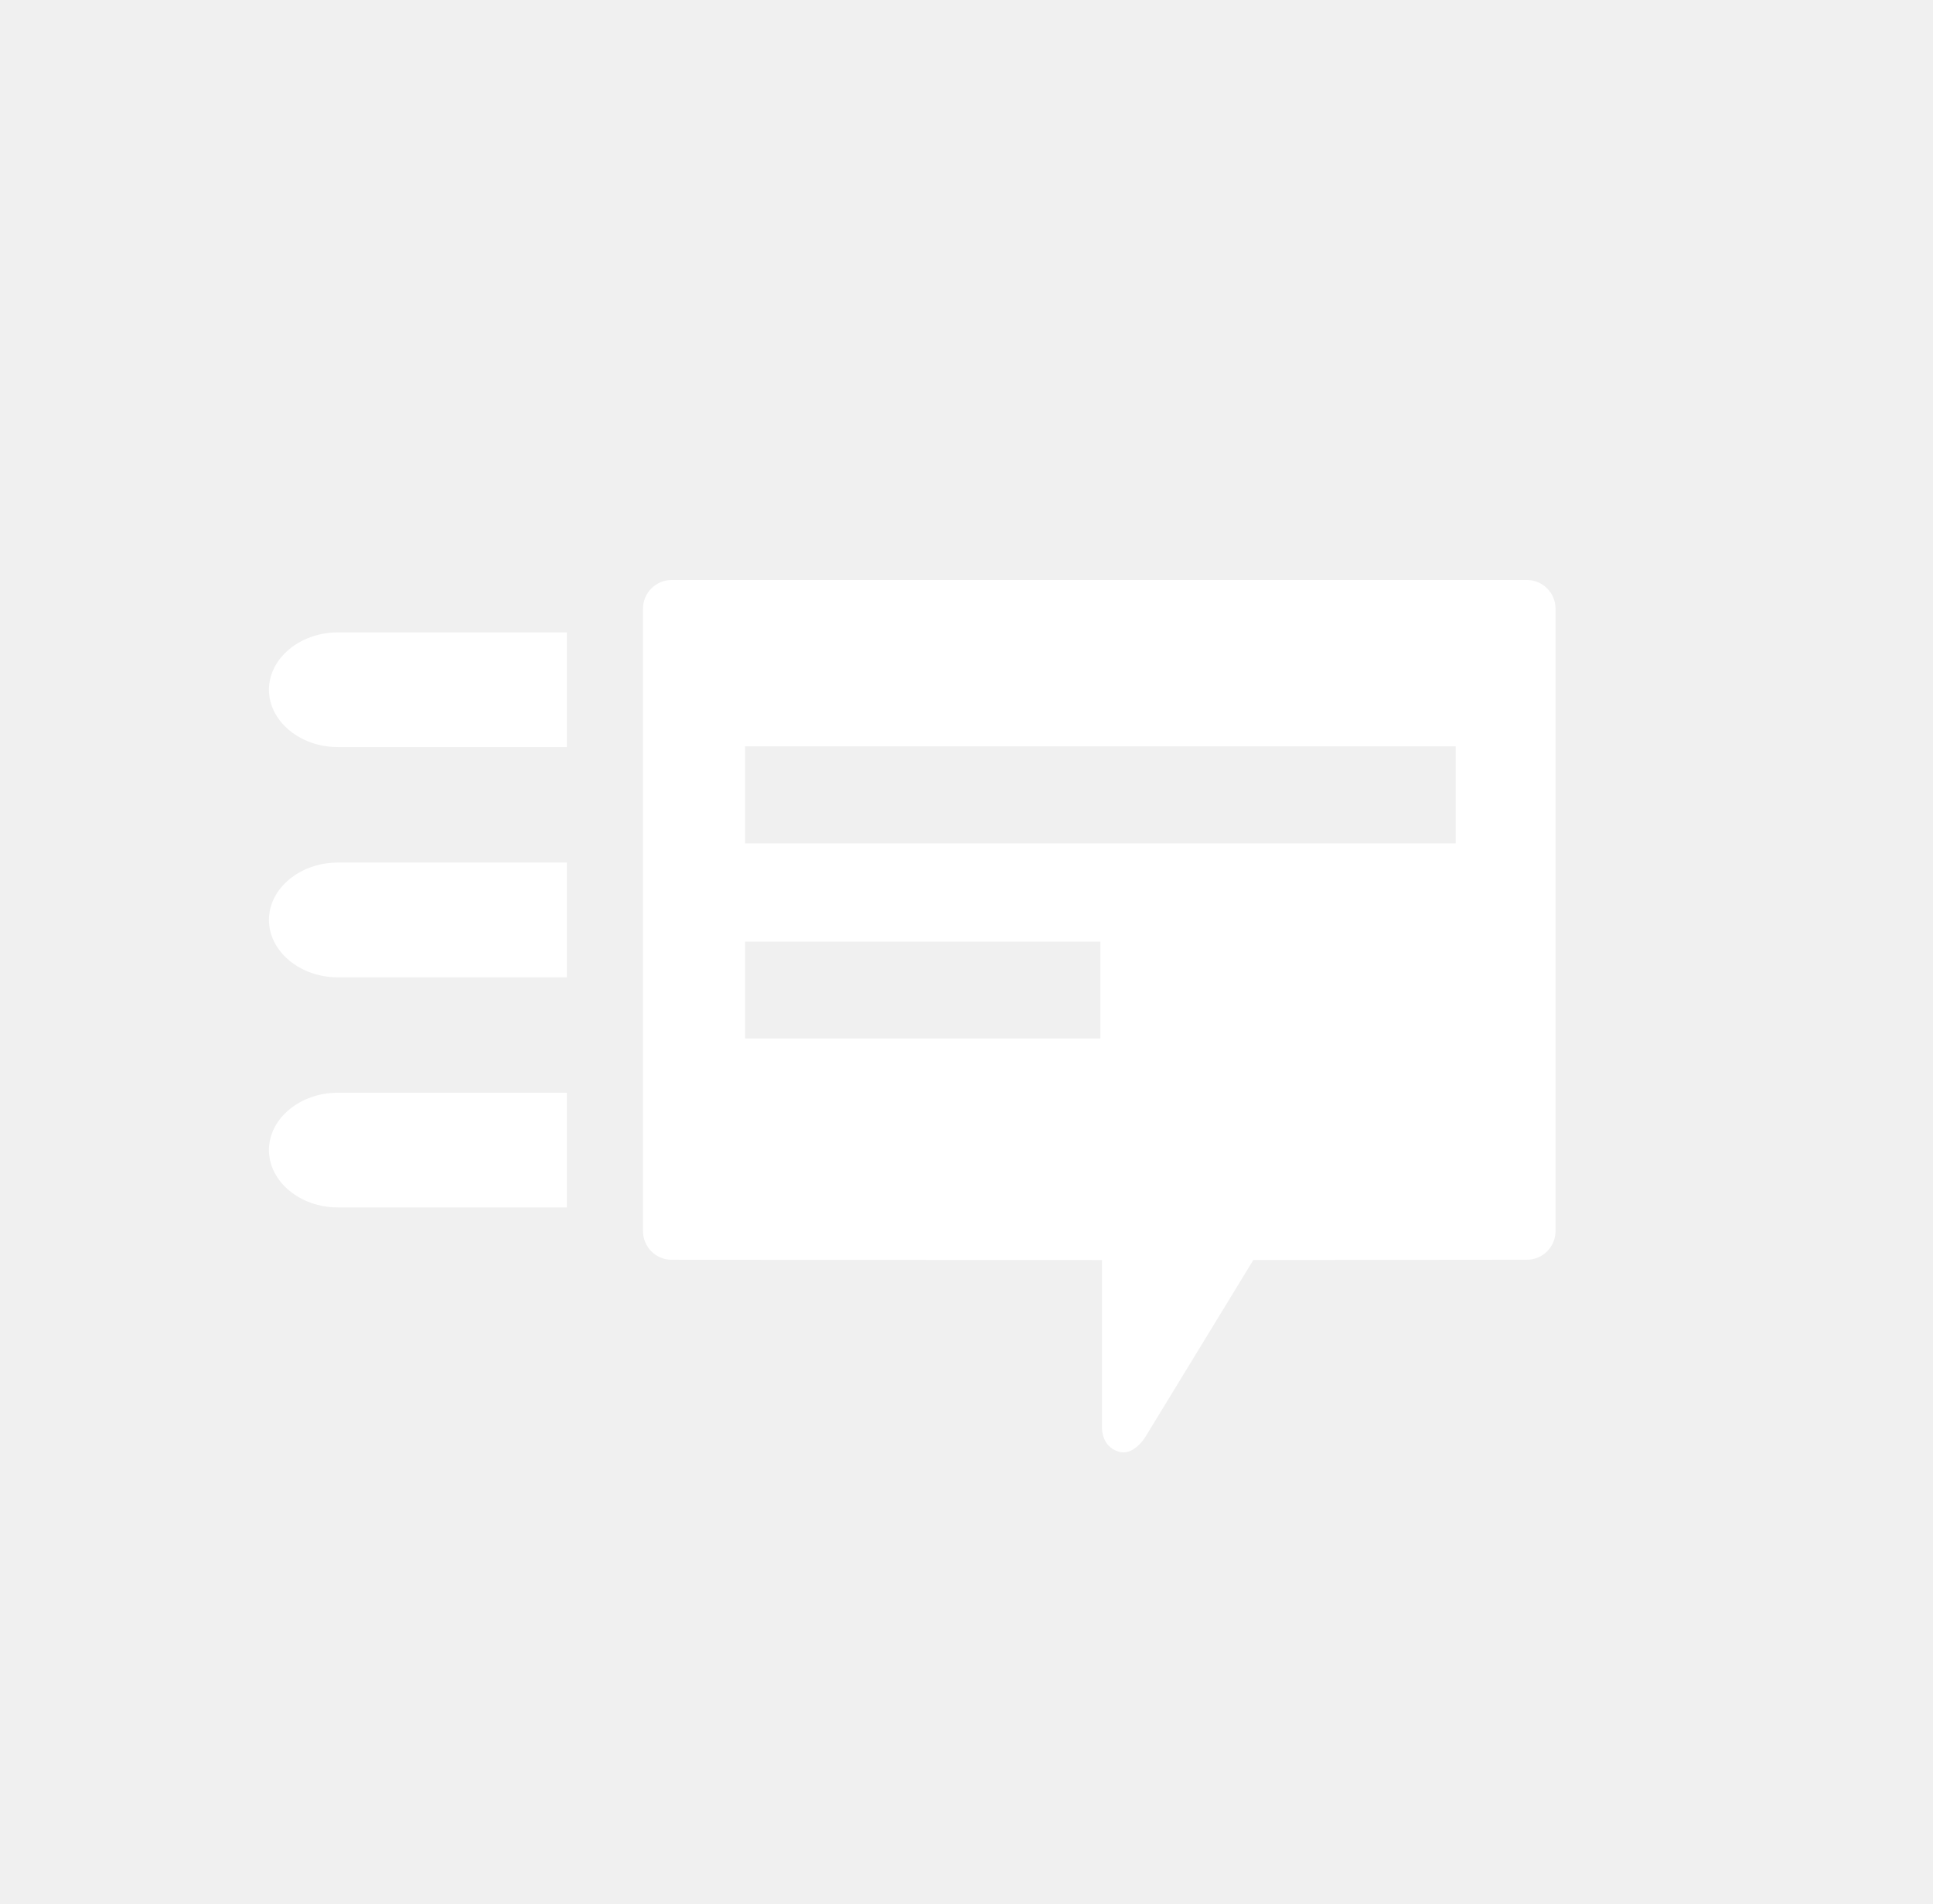
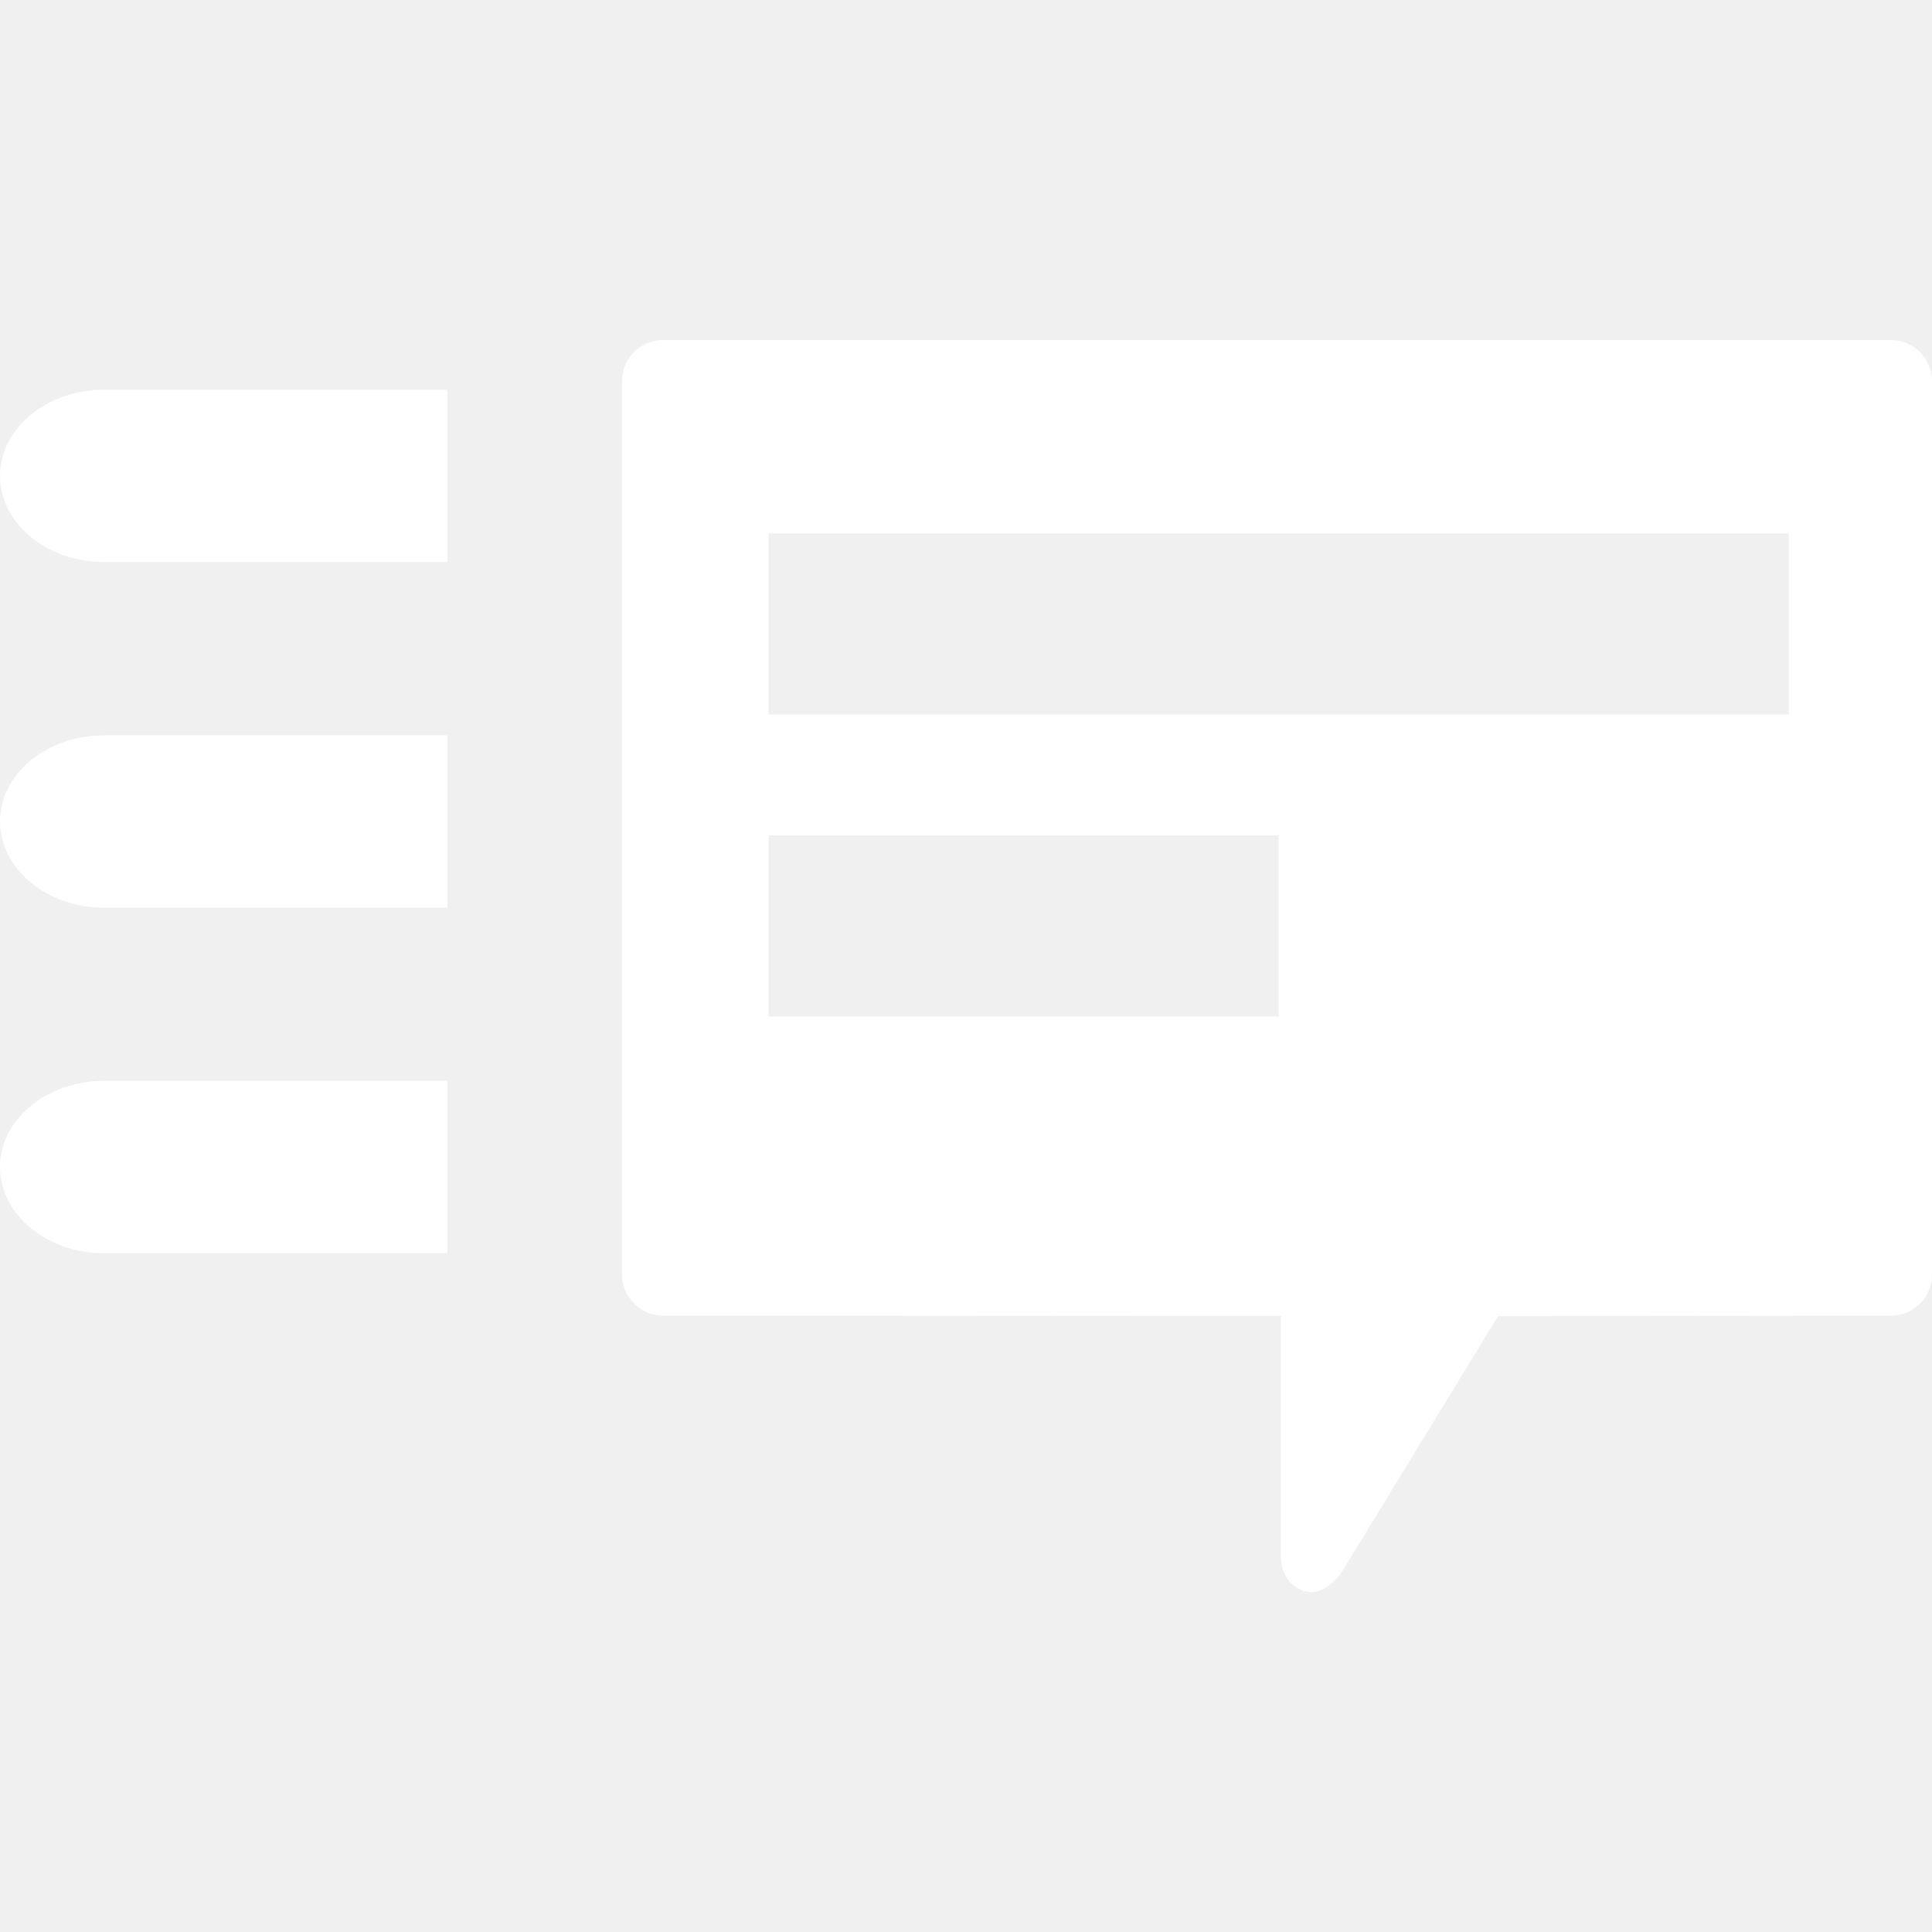
- <svg xmlns="http://www.w3.org/2000/svg" version="1.1" id="icon-m-toolbar-send-chat-layer" x="0px" y="0px" width="65px" height="64px" viewBox="0 0 65 64" style="enable-background:new 0 0 65 64;" xml:space="preserve">
-   <g id="icon-m-toolbar-send-chat">
-     <rect x="1" style="fill:none;" width="64" height="64" />
-     <path style="fill:#FFFFFF;" d="M52.307,20.461c0-0.528-0.432-0.961-0.961-0.961H22.582c-0.528,0-0.96,0.433-0.96,0.961v20.932   c0,0.527,0.432,0.96,0.96,0.96l14.475,0.009v5.66c0,0-0.014,0.614,0.561,0.783c0.512,0.157,0.904-0.508,0.904-0.508l3.623-5.936   l9.201-0.009c0.529,0,0.961-0.433,0.961-0.96V20.461z M37.002,34.914H25.054v-3.259h11.948V34.914z M25.054,28.352v-3.26h23.897   v3.26H25.054z" />
-     <path style="fill:#FFFFFF;" d="M9.044,23.189c0,1.059,1.045,1.928,2.321,1.928h7.697v-3.856h-7.697   C10.09,21.261,9.044,22.128,9.044,23.189z" />
-     <path style="fill:#FFFFFF;" d="M9.044,30.926c0,1.063,1.045,1.932,2.321,1.932h7.697v-3.859h-7.697   C10.09,28.998,9.044,29.866,9.044,30.926z" />
-     <path style="fill:#FFFFFF;" d="M9.044,38.664c0,1.061,1.045,1.93,2.321,1.93h7.697v-3.857h-7.697   C10.09,36.736,9.044,37.604,9.044,38.664z" />
+ <svg xmlns="http://www.w3.org/2000/svg" version="1.1" id="icon-m-toolbar-send-chat-layer" x="0px" y="0px" width="32px" height="32px" viewBox="0 0 32 32" style="enable-background:new 0 0 32 32;" xml:space="preserve">
+   <g id="icon-m-toolbar-send-chat_1_">
+     <rect style="fill:none;" width="32" height="32" />
+     <path style="fill:#FFFFFF;" d="M32,6.311c0-0.374-0.305-0.68-0.68-0.68H10.982c-0.374,0-0.679,0.306-0.679,0.68v14.801   c0,0.373,0.305,0.679,0.679,0.679l10.234,0.007v4.002c0,0-0.01,0.434,0.396,0.554c0.362,0.11,0.639-0.36,0.639-0.36l2.562-4.195   l6.507-0.007c0.375,0,0.68-0.306,0.68-0.679V6.311z M21.178,16.836H12.73v-3h8.448V16.836z M12.73,11.836v-3h16.898v3H12.73z" />
+     <path style="fill:#FFFFFF;" d="M0,7.883c0,0.783,0.773,1.426,1.717,1.426H7.41V6.456H1.717C0.773,6.456,0,7.098,0,7.883z" />
+     <path style="fill:#FFFFFF;" d="M0,13.604c0,0.786,0.773,1.43,1.717,1.43H7.41V12.18H1.717C0.773,12.18,0,12.821,0,13.604z" />
+     <path style="fill:#FFFFFF;" d="M0,19.329c0,0.784,0.773,1.428,1.717,1.428H7.41v-2.854H1.717C0.773,17.903,0,18.545,0,19.329z" />
  </g>
</svg>
